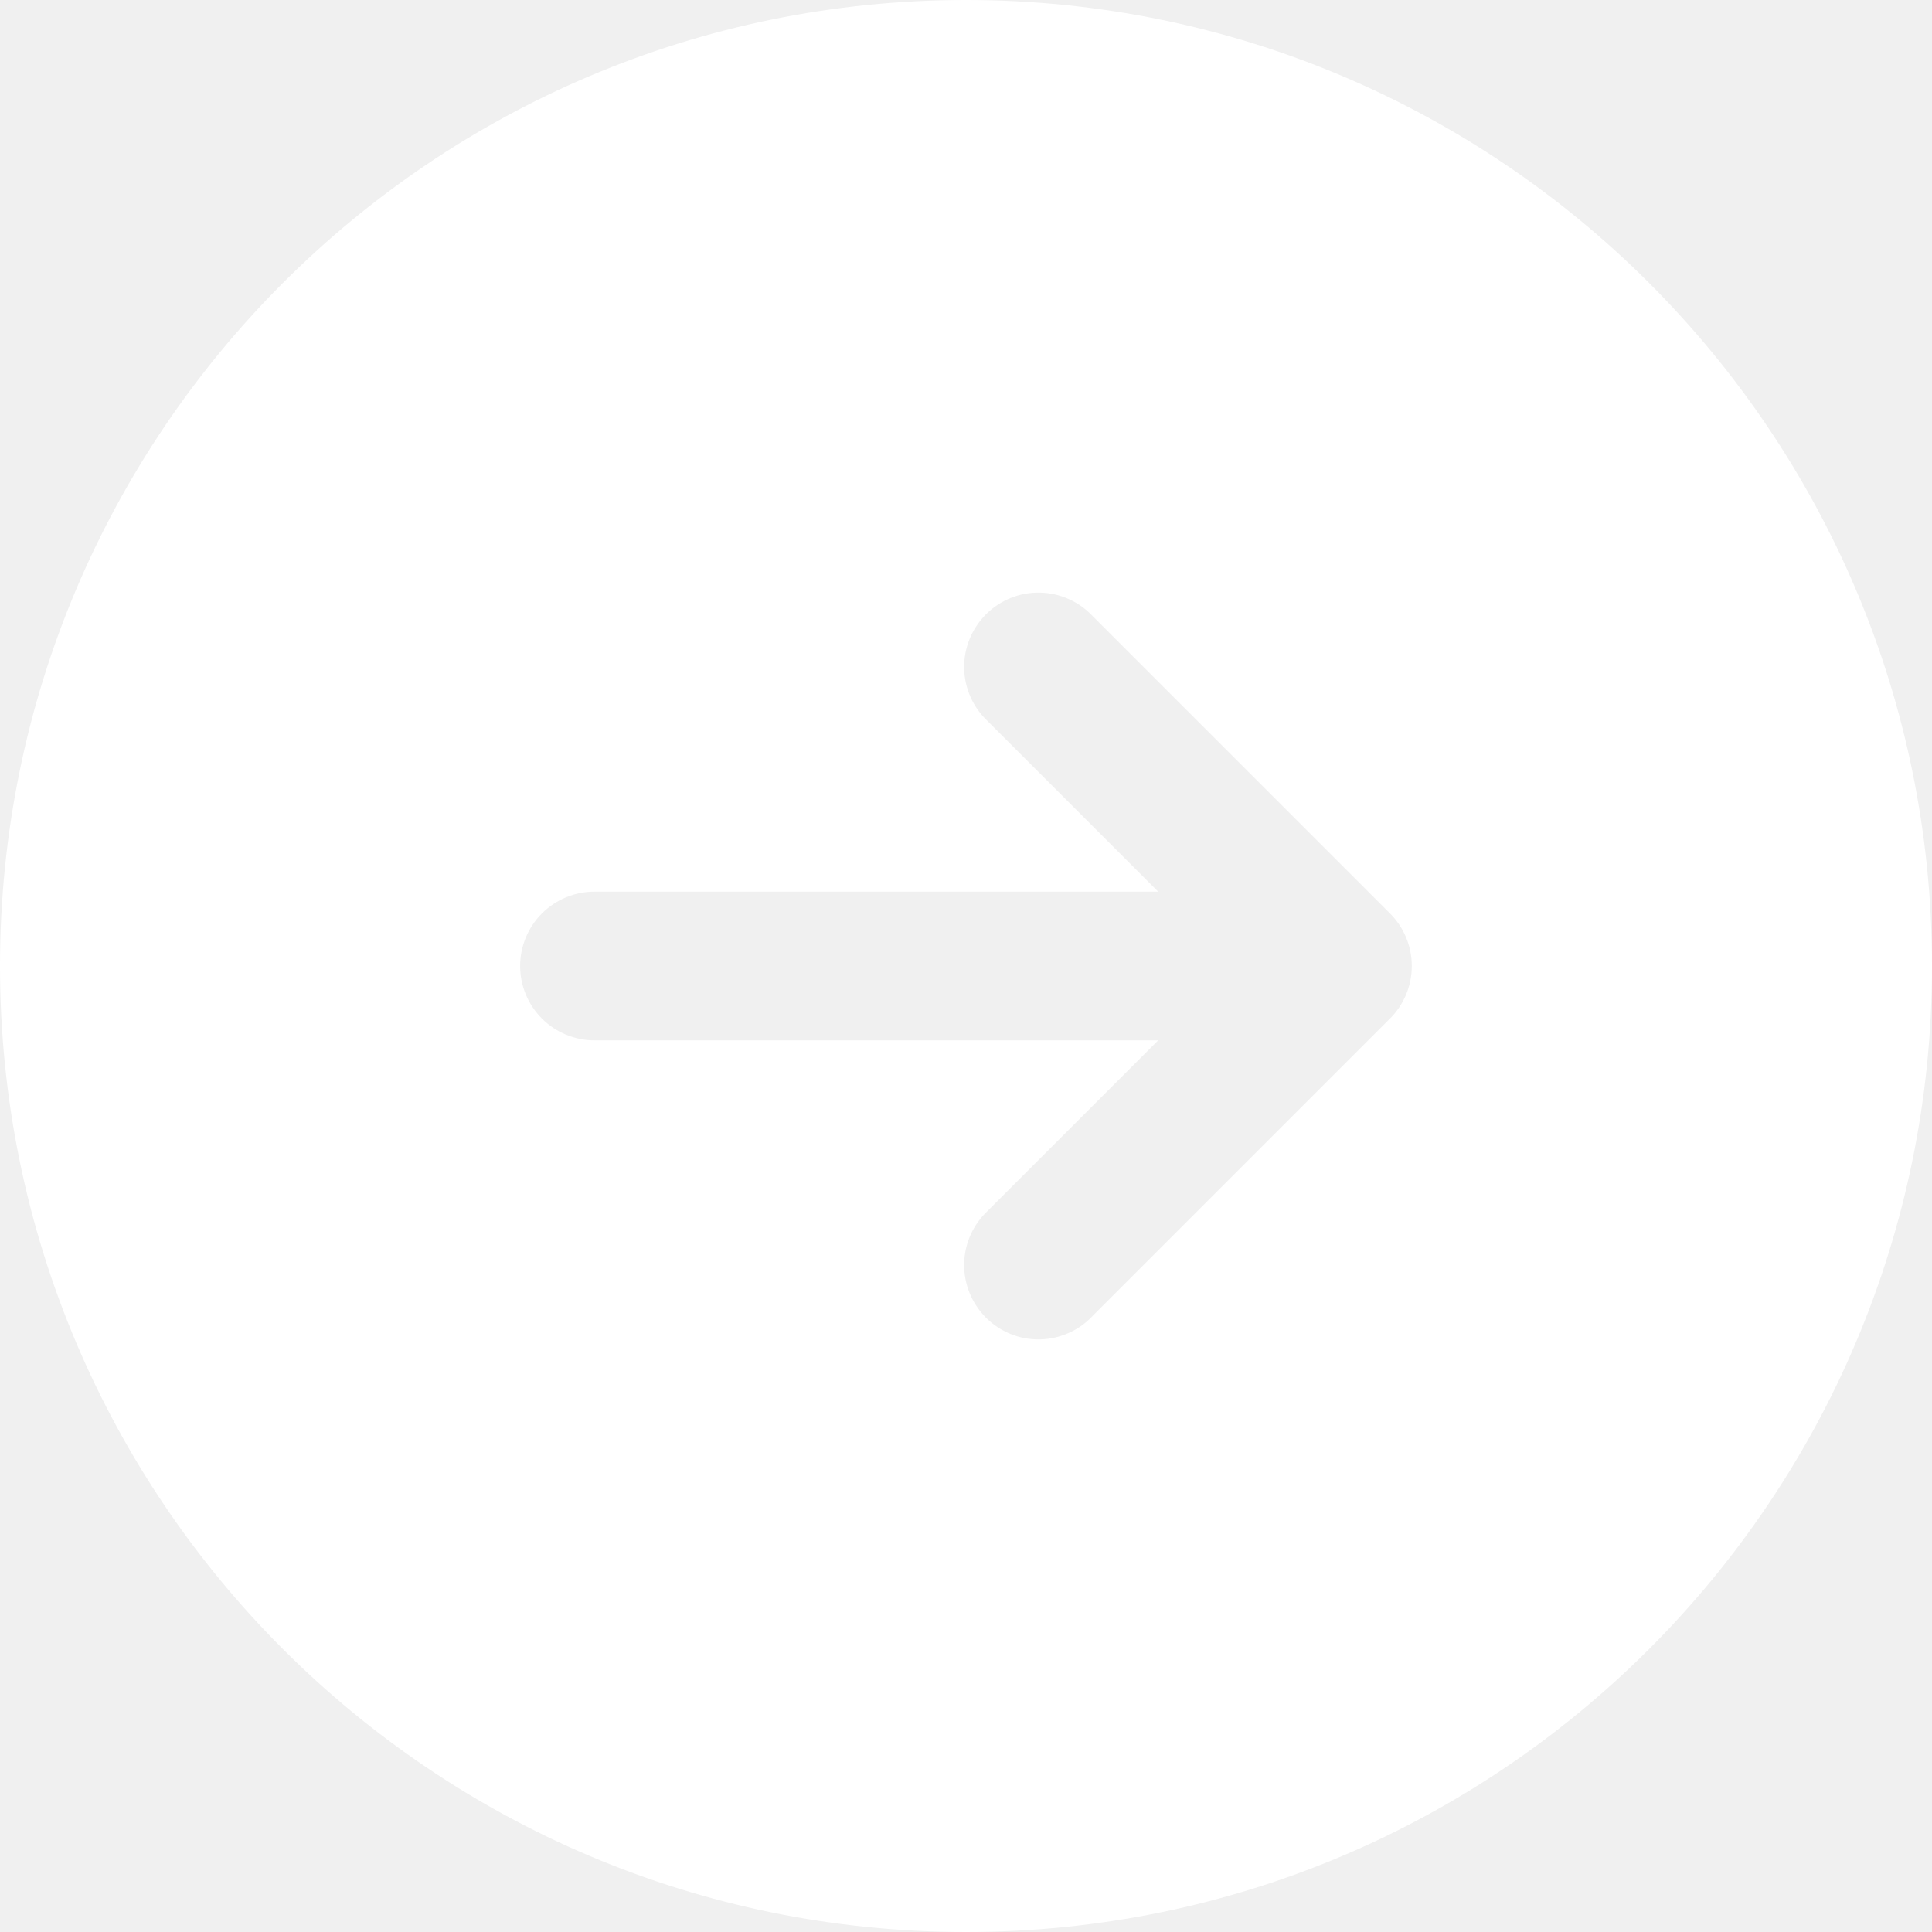
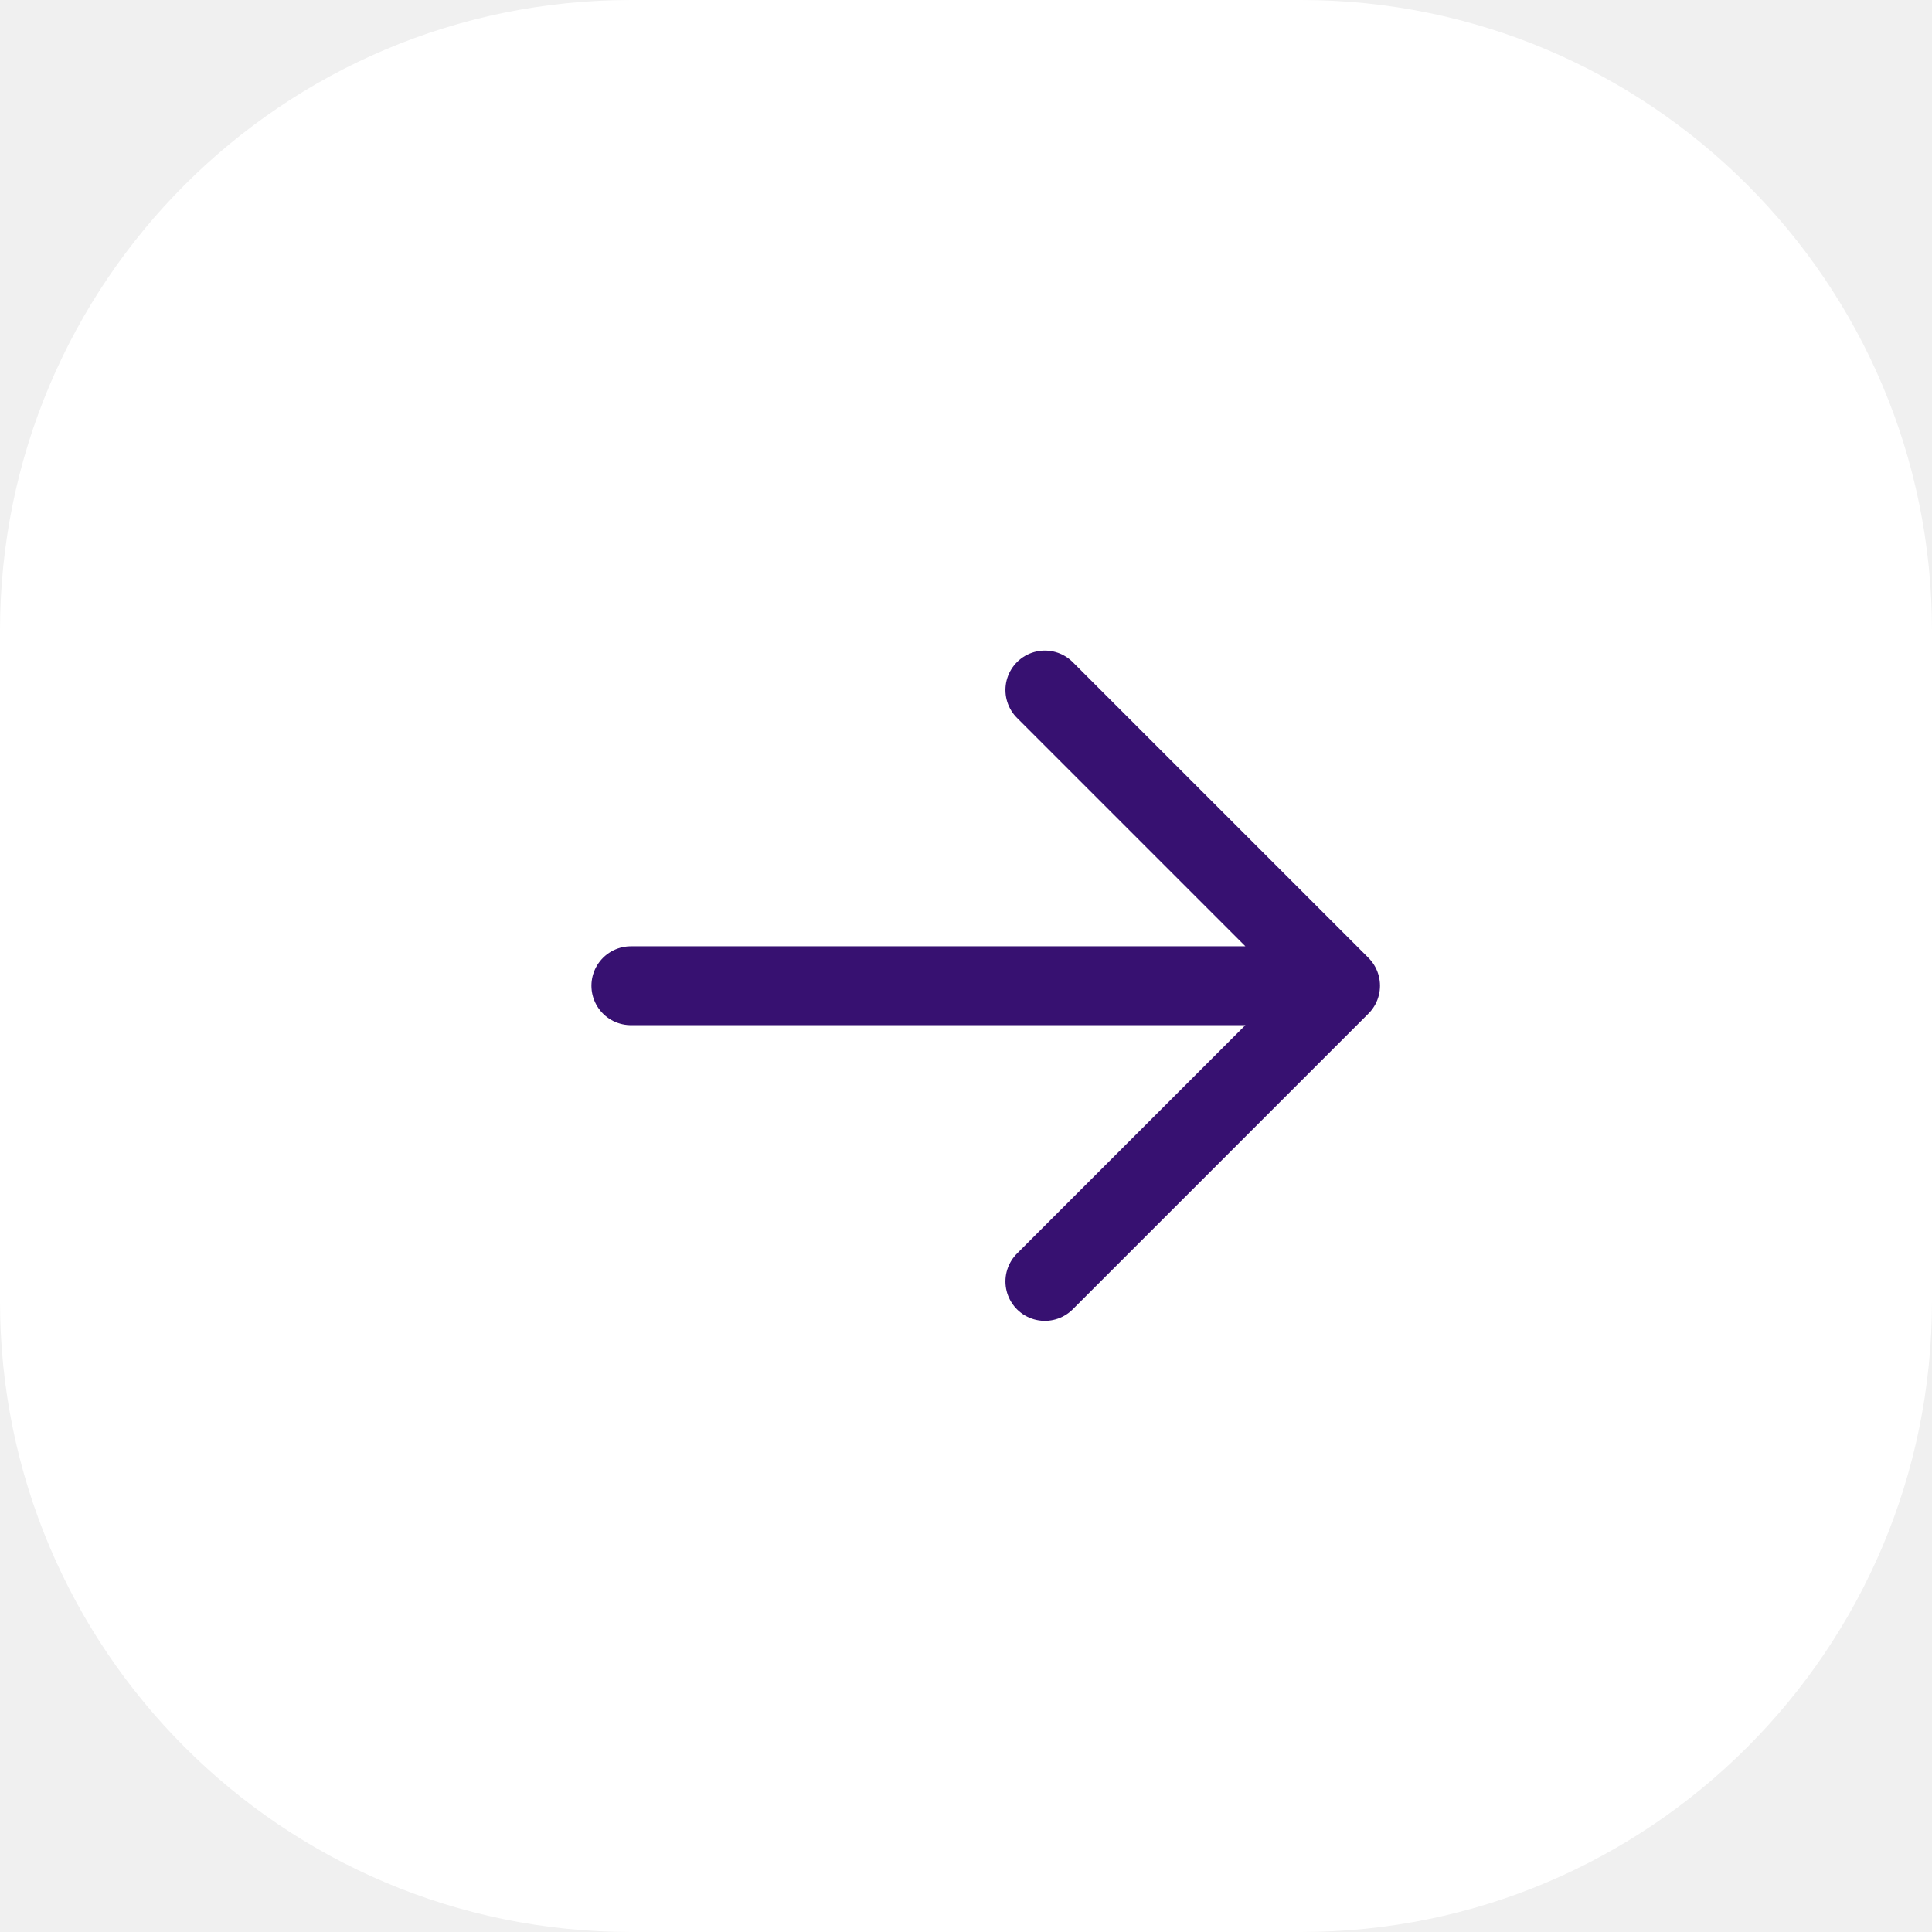
- <svg xmlns="http://www.w3.org/2000/svg" width="27" height="27" viewBox="0 0 27 27" fill="none">
-   <path fill-rule="evenodd" clip-rule="evenodd" d="M13.5 0C6.044 0 0 6.044 0 13.5C0 20.956 6.044 27 13.5 27C20.956 27 27 20.956 27 13.5C27 6.044 20.956 0 13.5 0ZM19.426 14.234C19.621 14.039 19.73 13.775 19.73 13.5C19.73 13.225 19.621 12.961 19.426 12.766L15.272 8.612C15.177 8.51 15.063 8.428 14.935 8.372C14.808 8.315 14.67 8.284 14.531 8.282C14.391 8.279 14.253 8.305 14.124 8.357C13.994 8.41 13.877 8.487 13.778 8.586C13.68 8.685 13.602 8.802 13.55 8.931C13.497 9.061 13.472 9.199 13.474 9.339C13.477 9.478 13.507 9.616 13.564 9.743C13.621 9.87 13.703 9.985 13.805 10.08L16.186 12.461H8.308C8.032 12.461 7.768 12.571 7.573 12.766C7.379 12.96 7.269 13.225 7.269 13.5C7.269 13.775 7.379 14.04 7.573 14.234C7.768 14.429 8.032 14.539 8.308 14.539H16.186L13.805 16.92C13.703 17.015 13.621 17.13 13.564 17.257C13.507 17.384 13.477 17.522 13.474 17.661C13.472 17.801 13.497 17.939 13.55 18.069C13.602 18.198 13.68 18.315 13.778 18.414C13.877 18.513 13.994 18.59 14.124 18.643C14.253 18.695 14.391 18.721 14.531 18.718C14.67 18.716 14.808 18.685 14.935 18.628C15.063 18.572 15.177 18.49 15.272 18.388L19.426 14.234Z" fill="white" />
+ <svg xmlns="http://www.w3.org/2000/svg" width="49" height="49" viewBox="0 0 49 49" fill="none">
+   <rect width="49" height="49" rx="16" fill="white" />
+   <path d="M26.5 17.5L34 25M34 25L26.5 32.5M34 25H16" stroke="#371171" stroke-width="2" stroke-linecap="round" stroke-linejoin="round" />
</svg>
